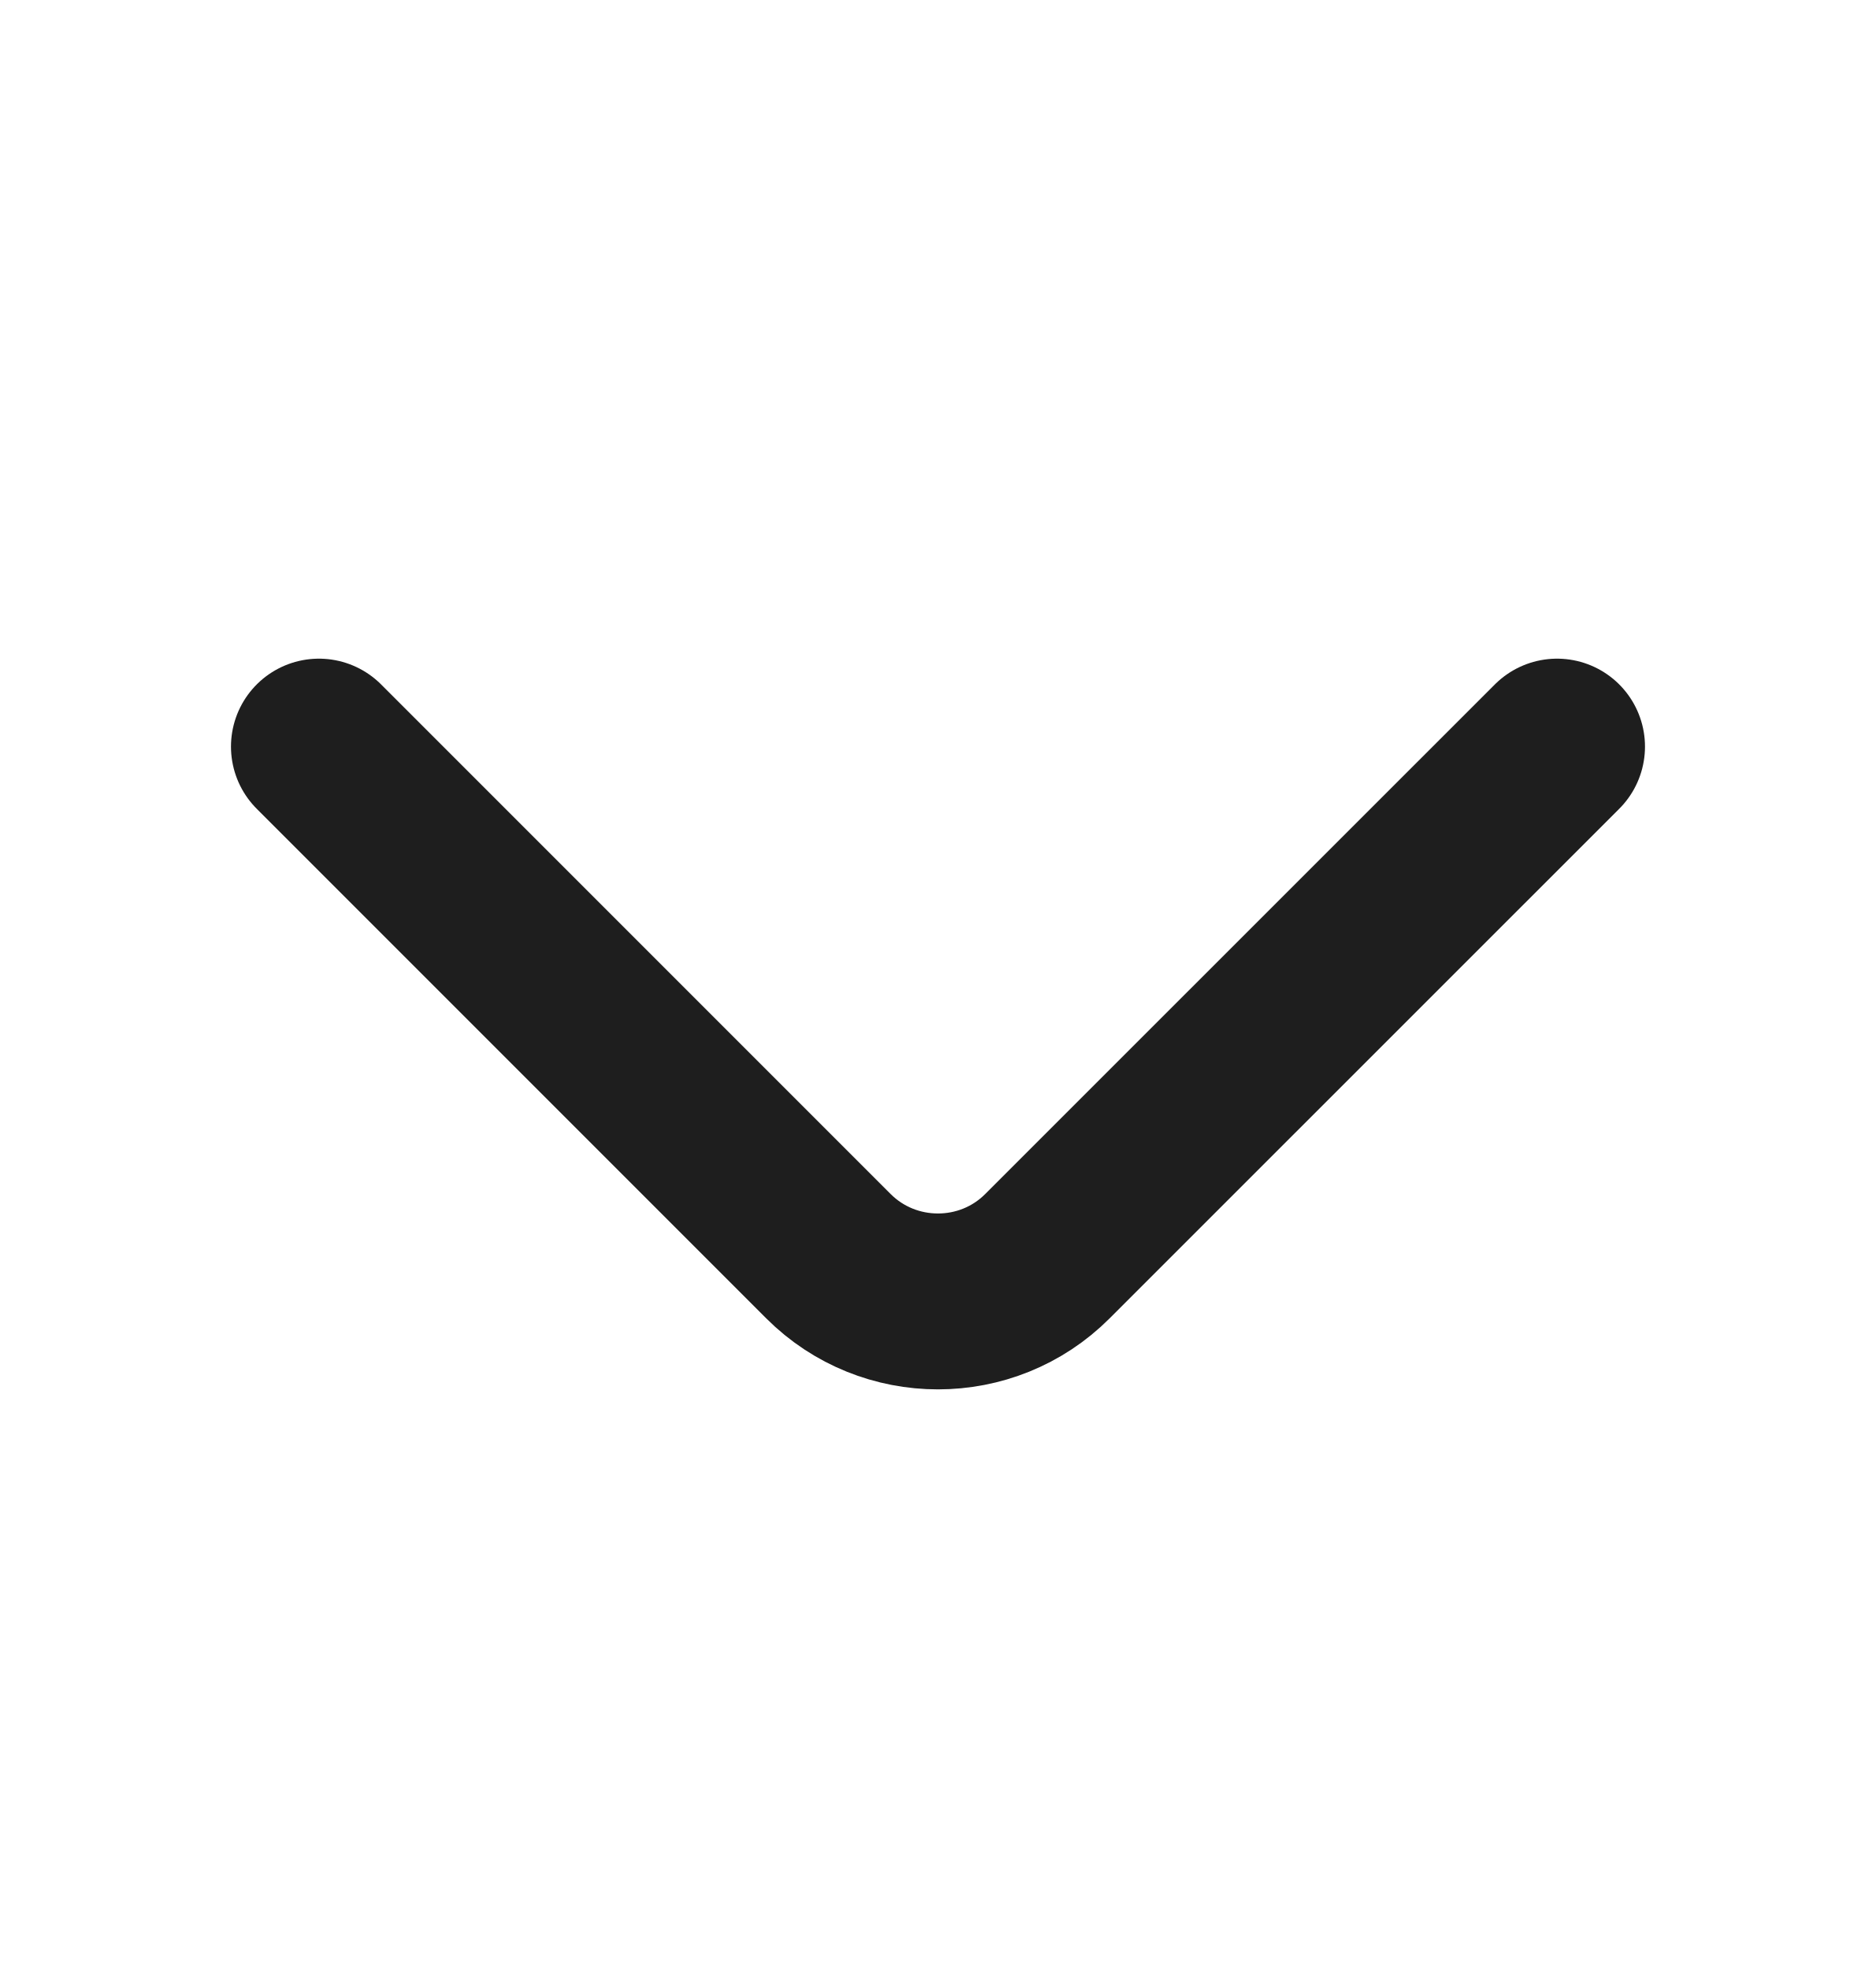
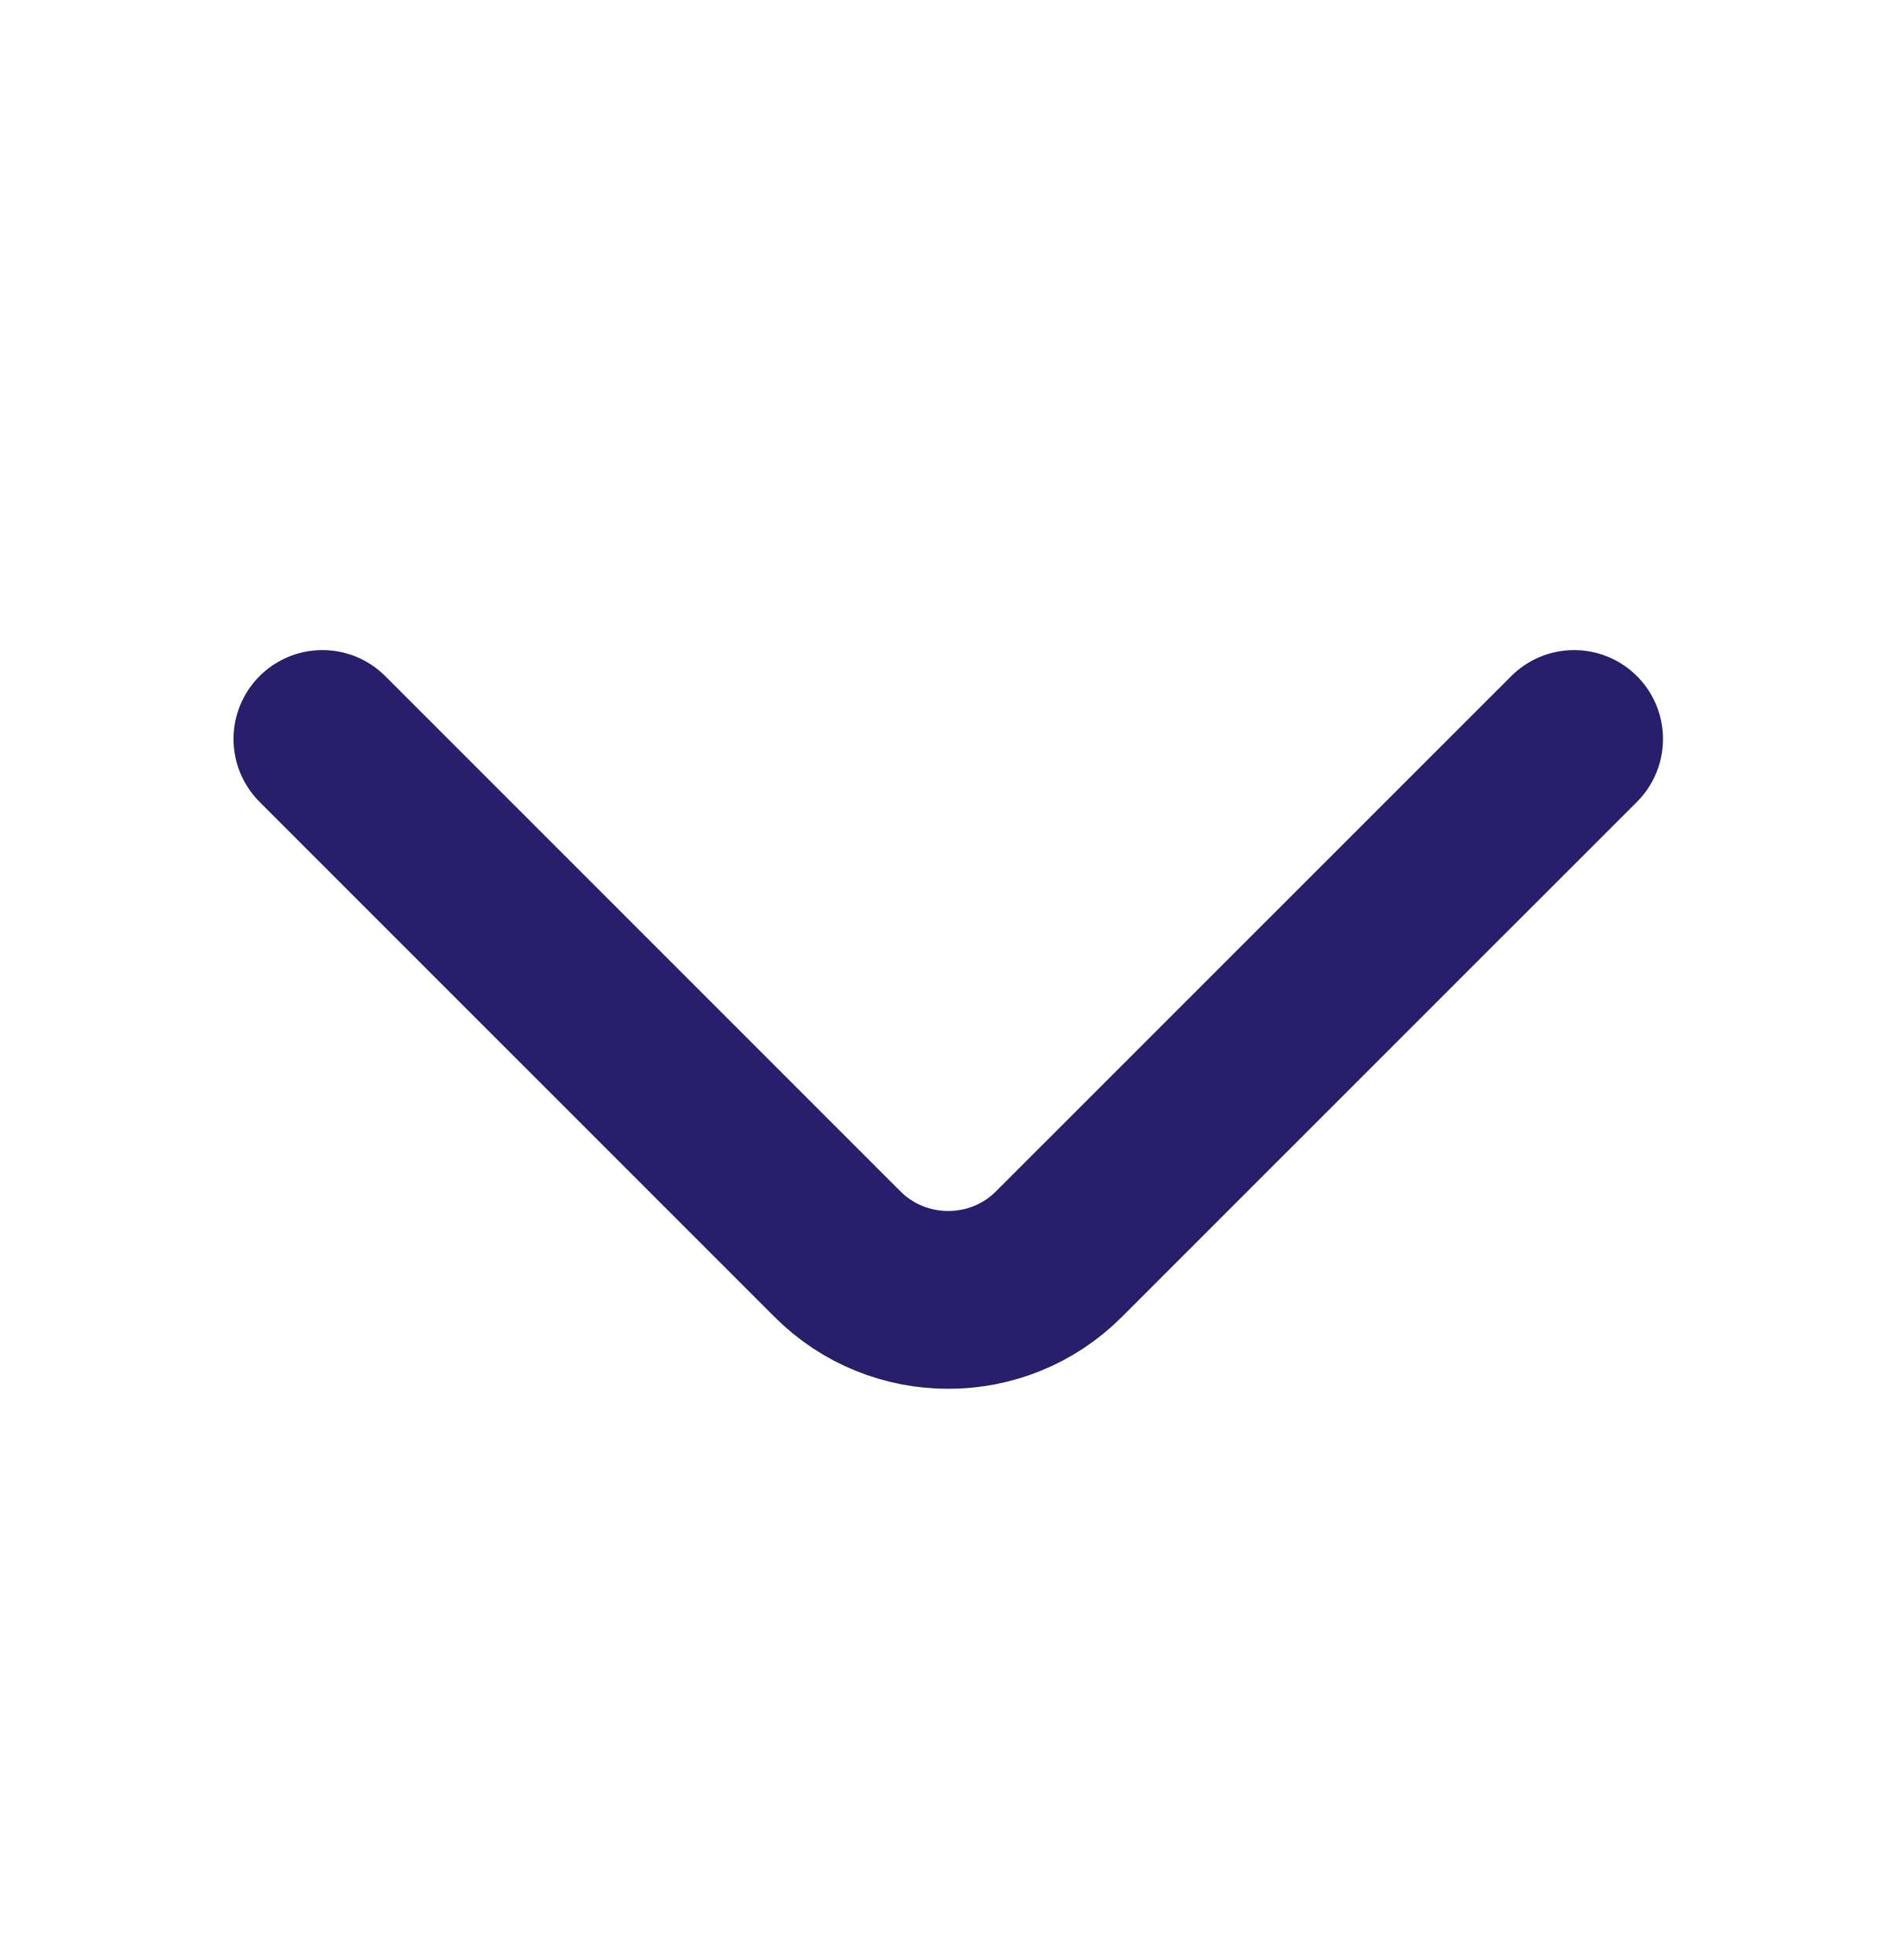
- <svg xmlns="http://www.w3.org/2000/svg" width="20" height="21" viewBox="0 0 16 16" fill="none">
-   <path d="M13.28 5.967L8.933 10.313C8.42 10.827 7.58 10.827 7.066 10.313L2.72 5.967" stroke="#1E1E1E" stroke-width="1.5" stroke-miterlimit="10" stroke-linecap="round" stroke-linejoin="round" />
+ <svg xmlns="http://www.w3.org/2000/svg" width="30" height="31" viewBox="0 0 16 16" fill="none">
+   <path d="M13.28 5.967L8.933 10.313C8.42 10.827 7.58 10.827 7.066 10.313L2.72 5.967" stroke="#271F6B" stroke-width="1.5" stroke-miterlimit="10" stroke-linecap="round" stroke-linejoin="round" />
</svg>
